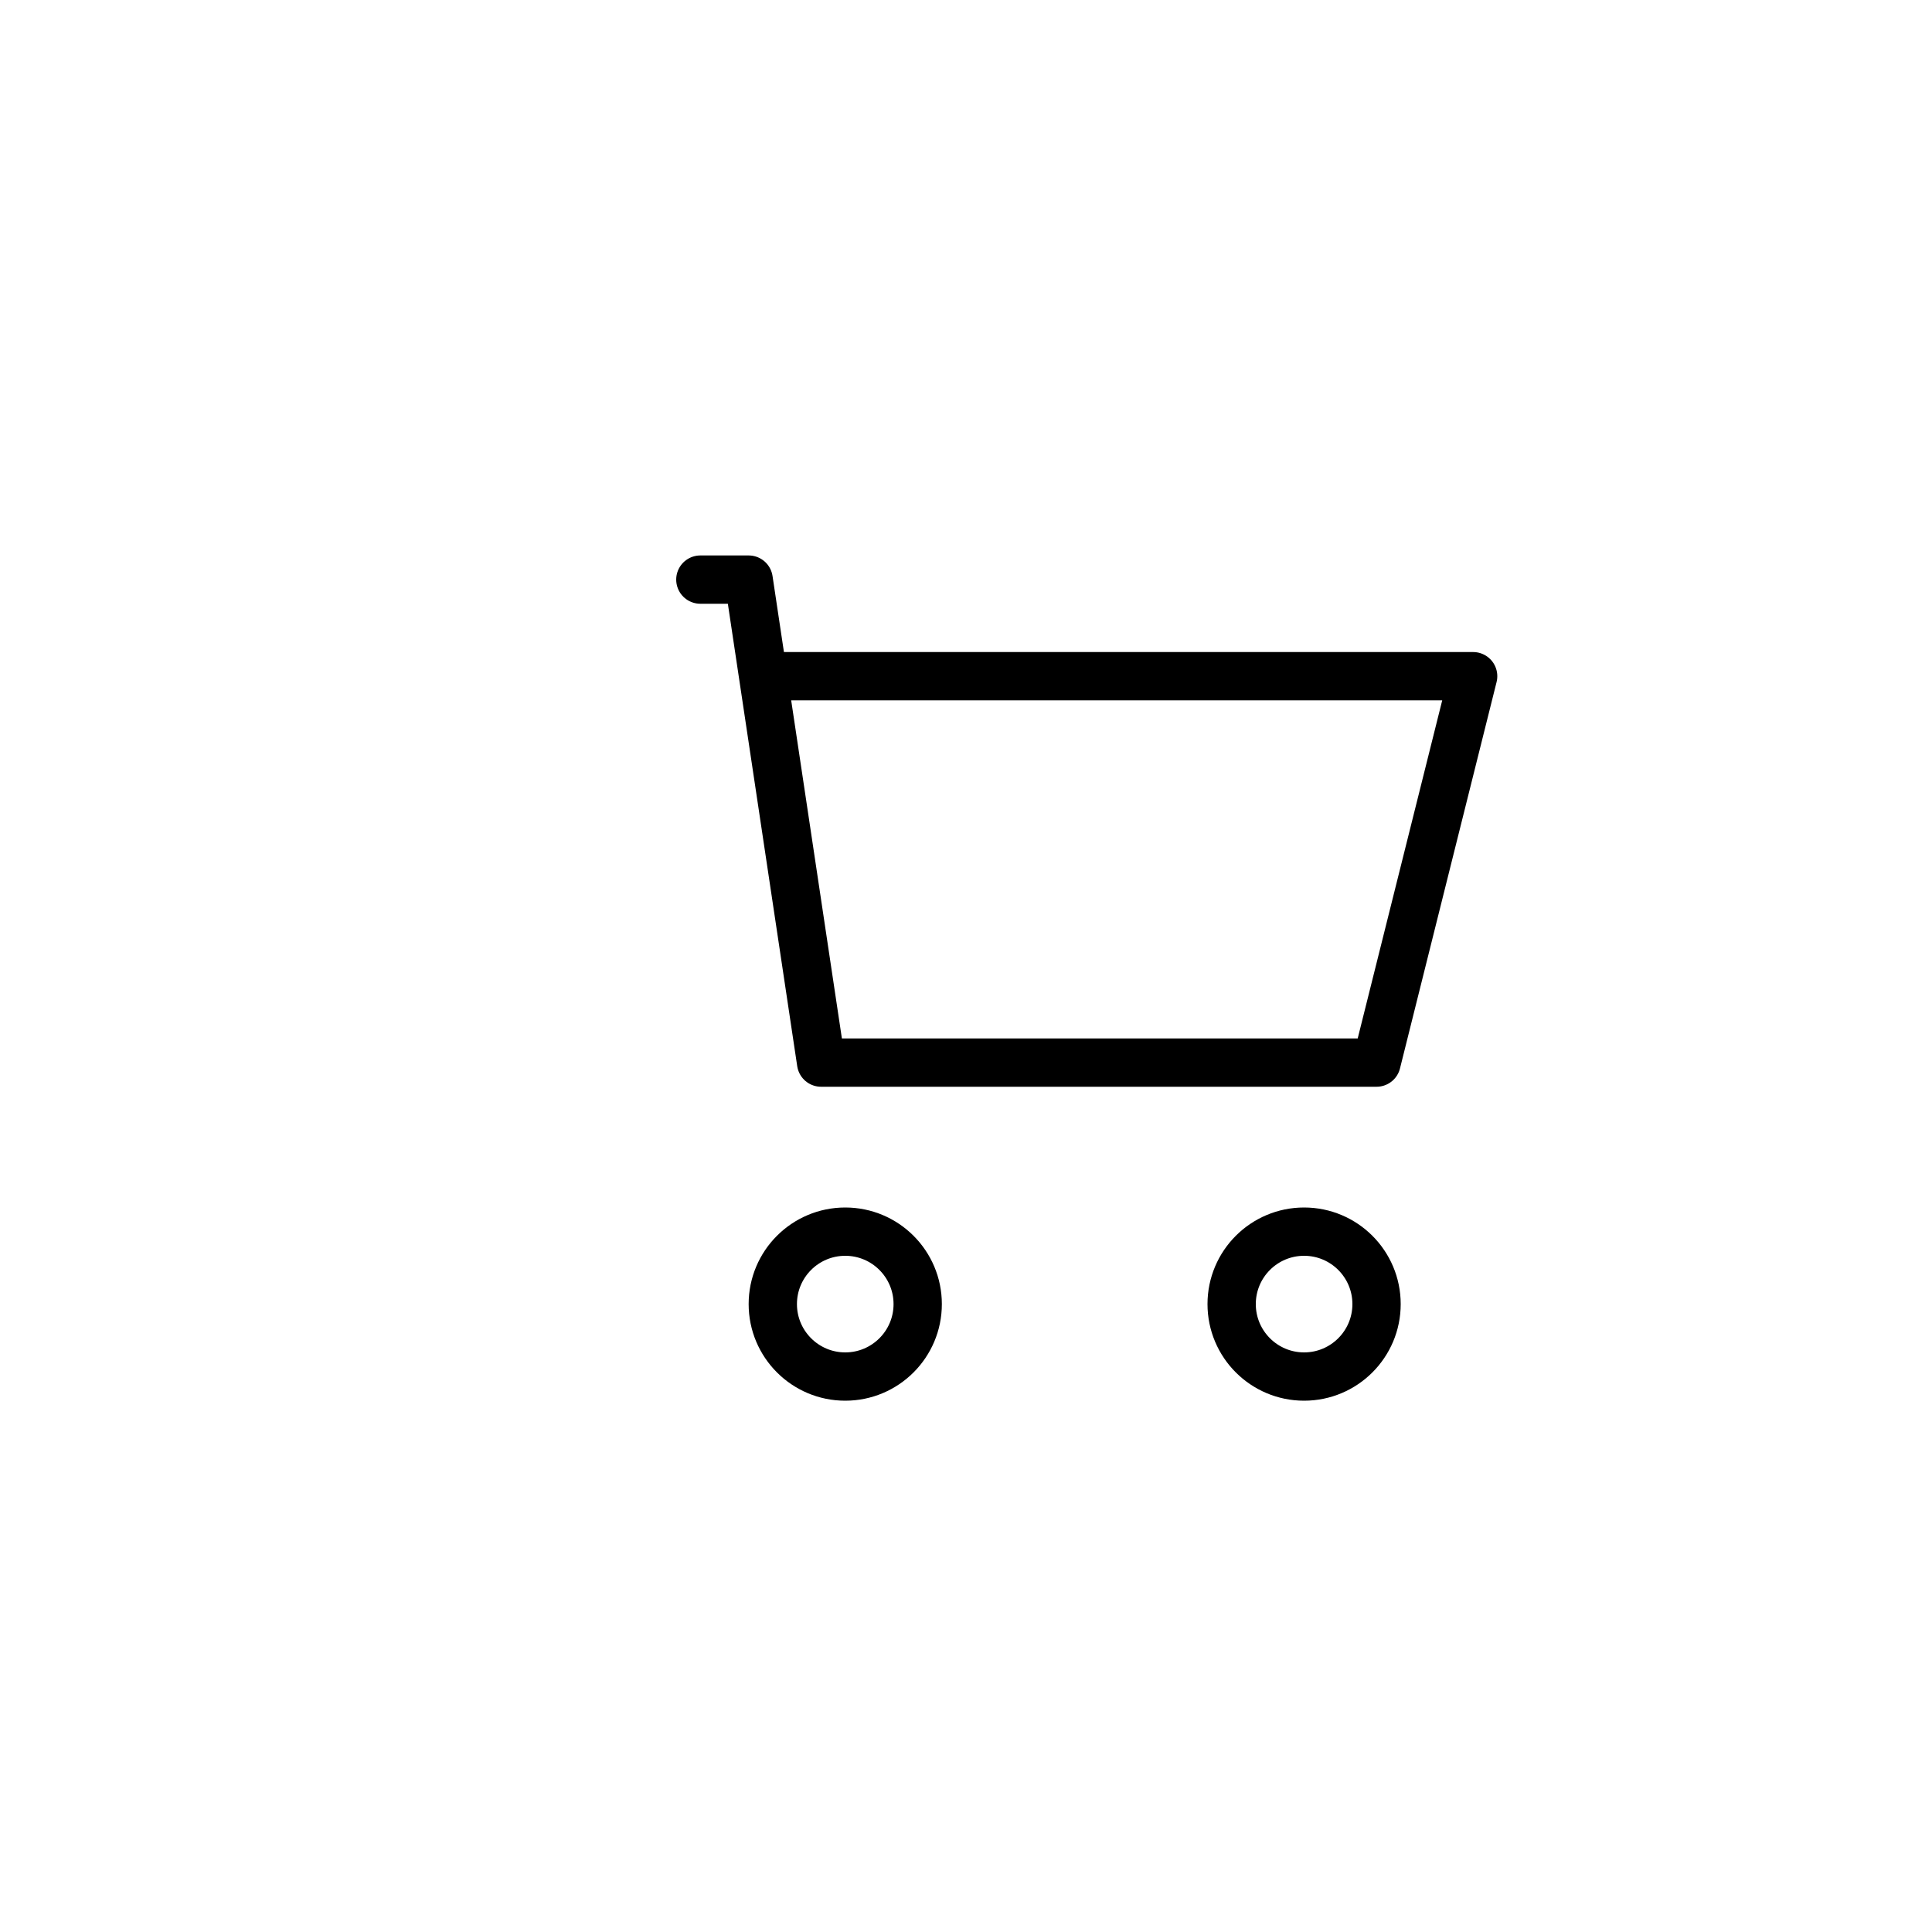
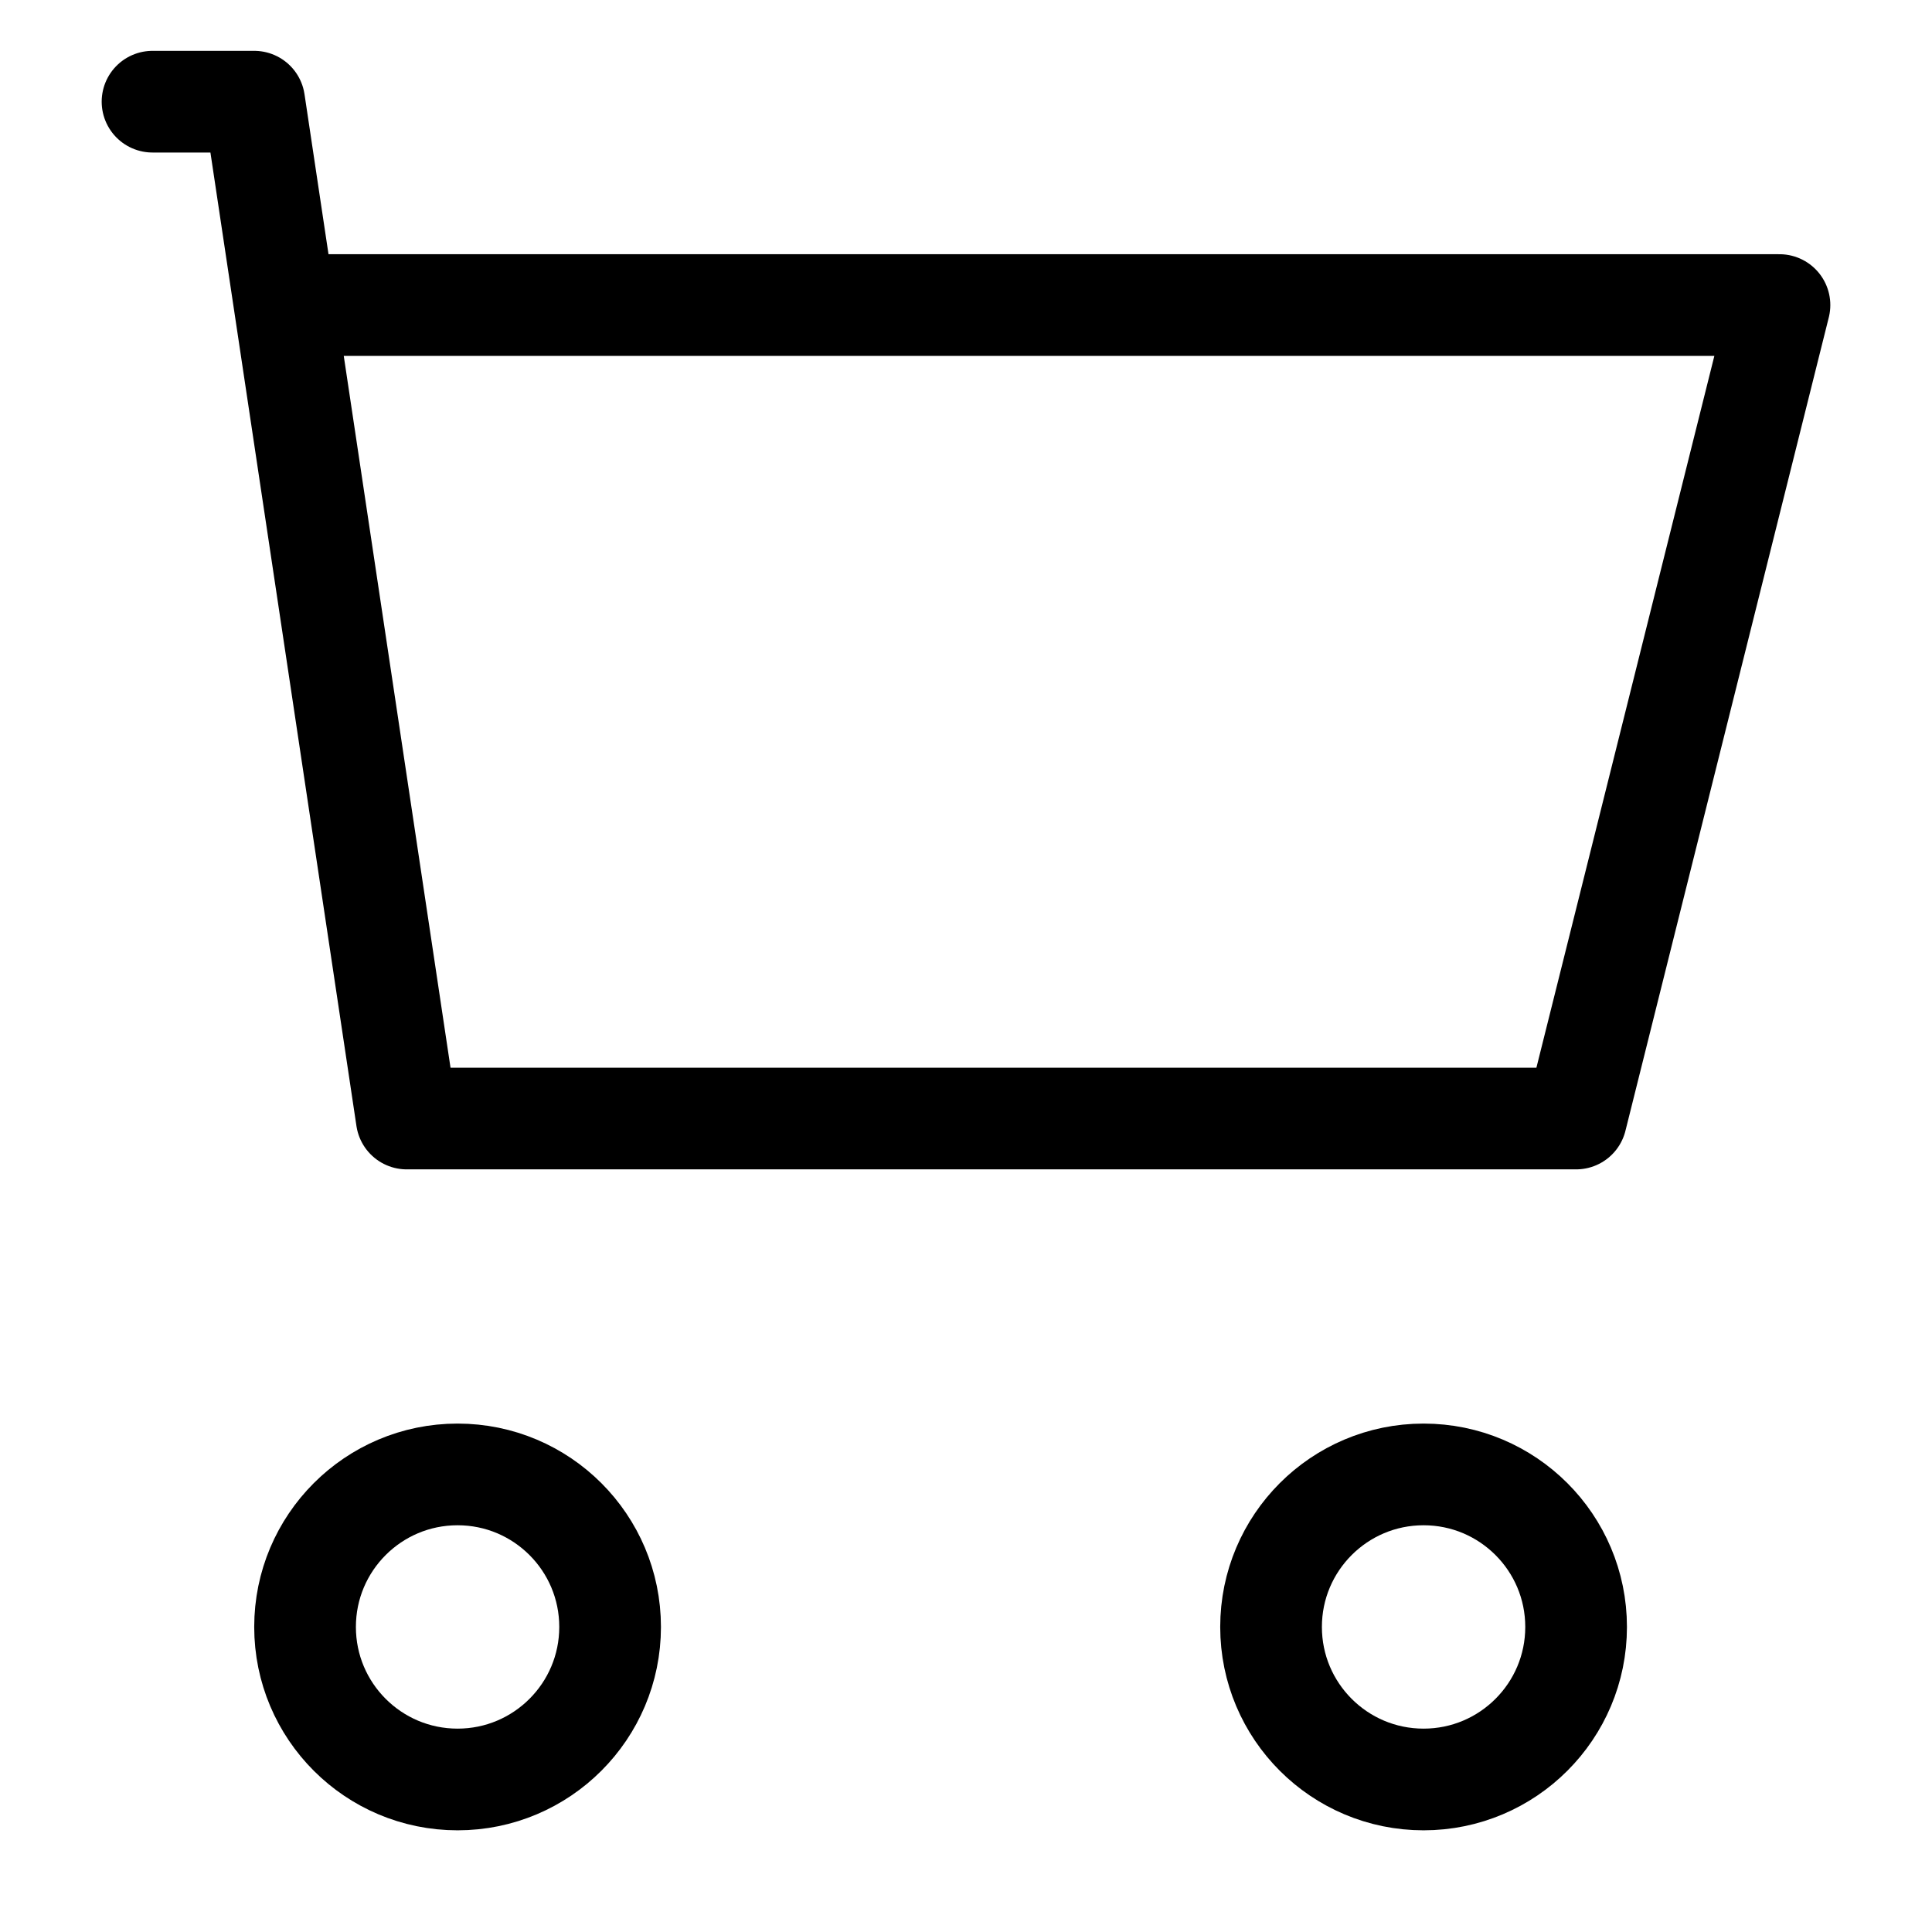
- <svg xmlns="http://www.w3.org/2000/svg" fill="none" class="icon icon-cart-empty" viewBox="0 0 40 40">
+ <svg xmlns="http://www.w3.org/2000/svg" fill="none" class="icon icon-cart-empty" viewBox="13 11 19 19">
  <path stroke="currentColor" stroke-width="1" stroke-linecap="round" stroke-linejoin="round" d="M14.5 12h1l1.5 10h11.5l2-8H16" />
  <circle cx="17.5" cy="27" r="1.5" stroke="currentColor" stroke-width="1" />
  <circle cx="27" cy="27" r="1.5" stroke="currentColor" stroke-width="1" />
</svg>
